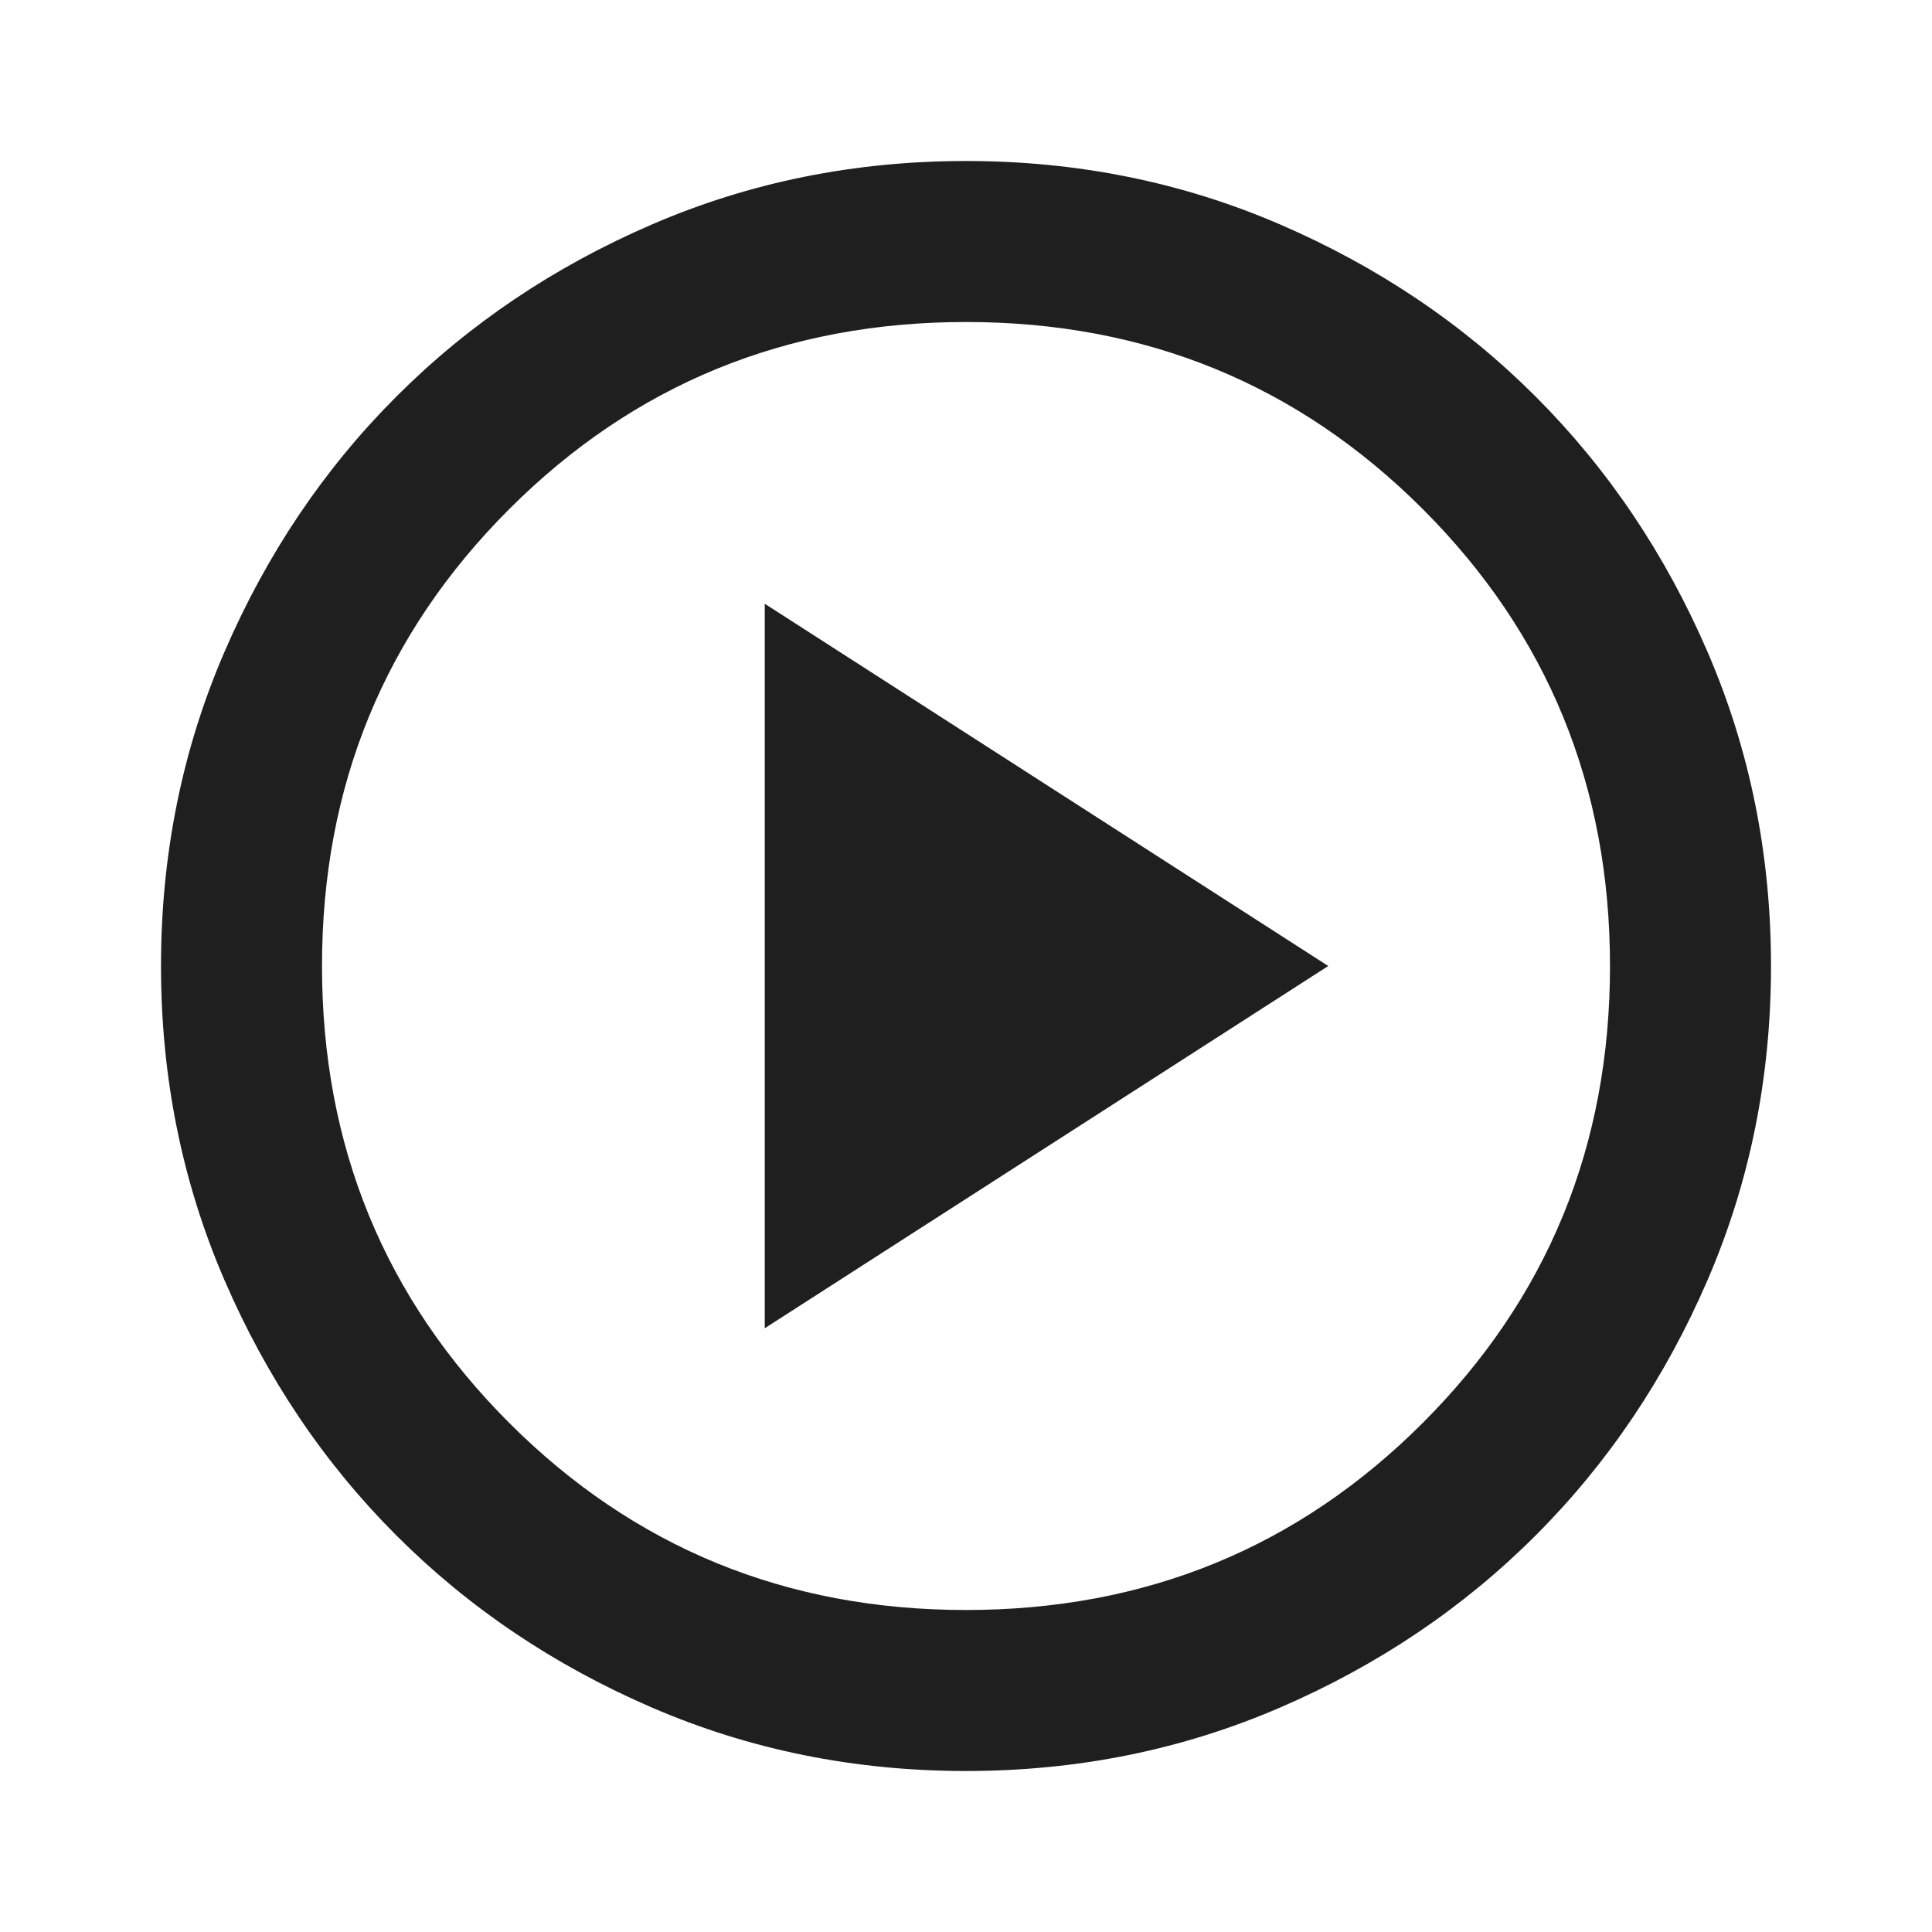
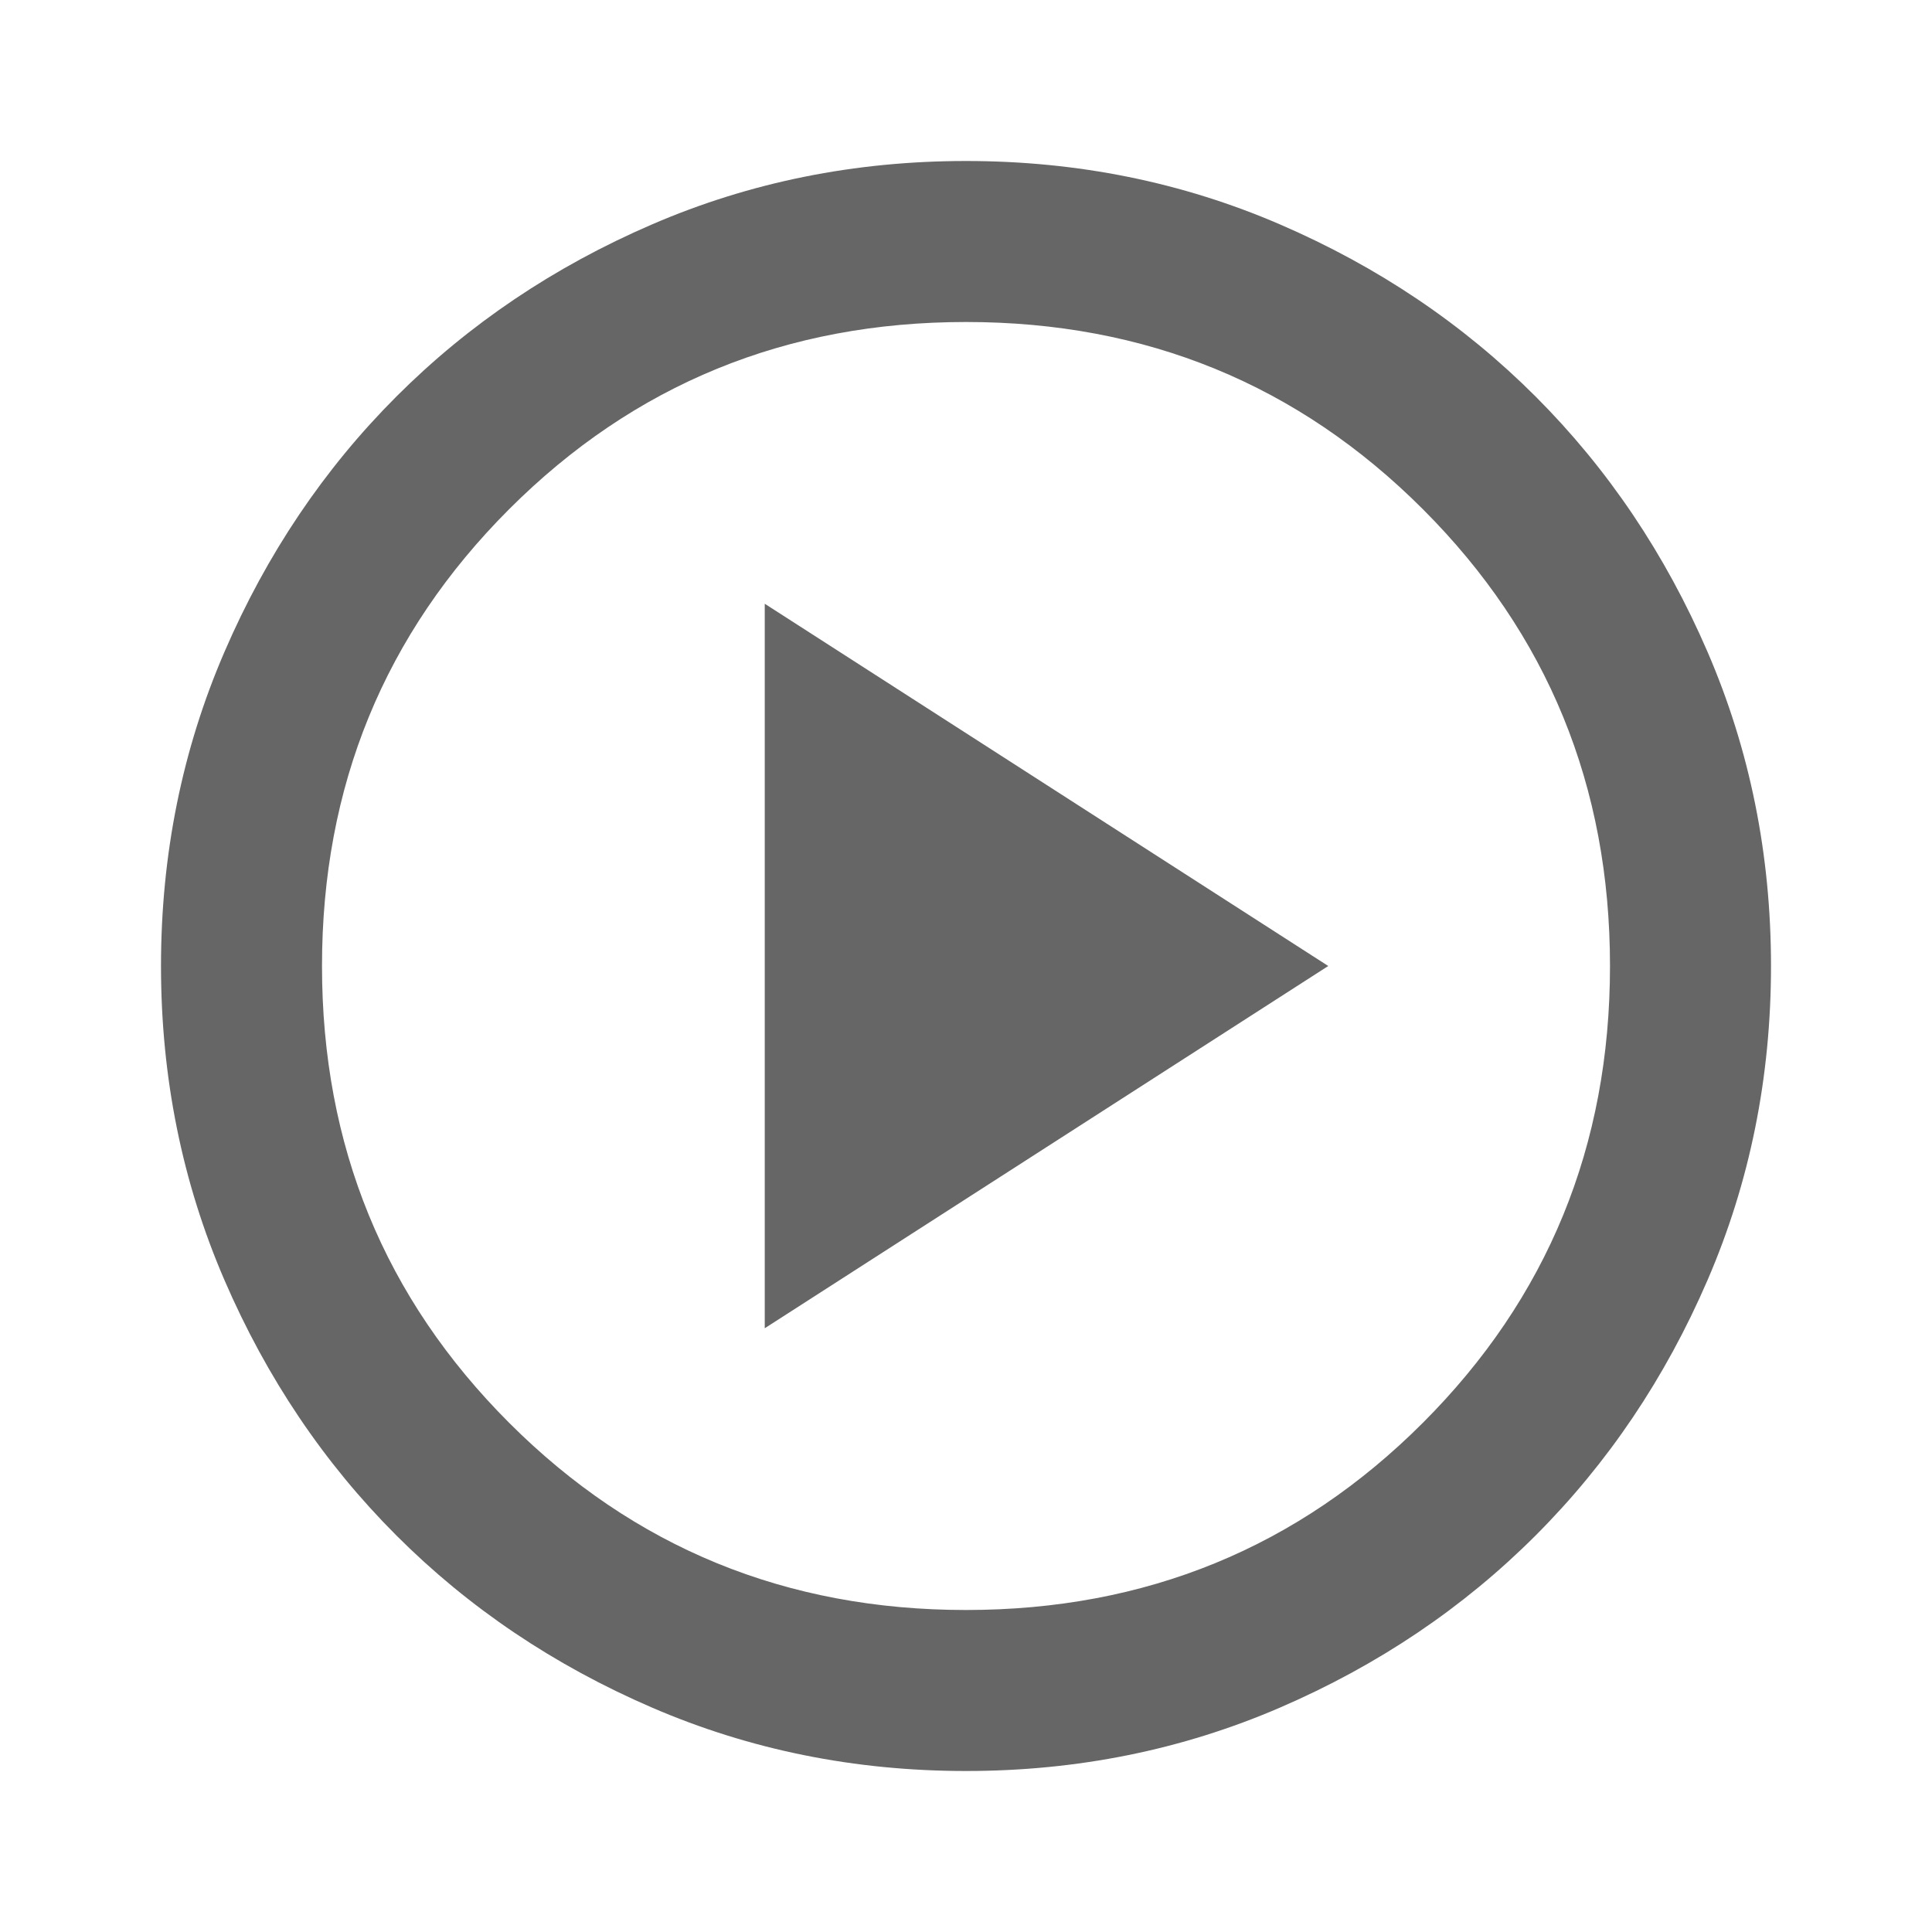
- <svg xmlns="http://www.w3.org/2000/svg" height="24px" viewBox="0 -960 960 960" width="24px" fill="#1f1f1f">
+ <svg xmlns="http://www.w3.org/2000/svg" height="24px" viewBox="0 -960 960 960" width="24px" fill="#666666">
  <path d="m380-300 280-180-280-180v360ZM480-80q-83 0-156-31.5T197-197q-54-54-85.5-127T80-480q0-83 31.5-156T197-763q54-54 127-85.5T480-880q83 0 156 31.5T763-763q54 54 85.5 127T880-480q0 83-31.5 156T763-197q-54 54-127 85.5T480-80Zm0-80q134 0 227-93t93-227q0-134-93-227t-227-93q-134 0-227 93t-93 227q0 134 93 227t227 93Zm0-320Z" />
</svg>
